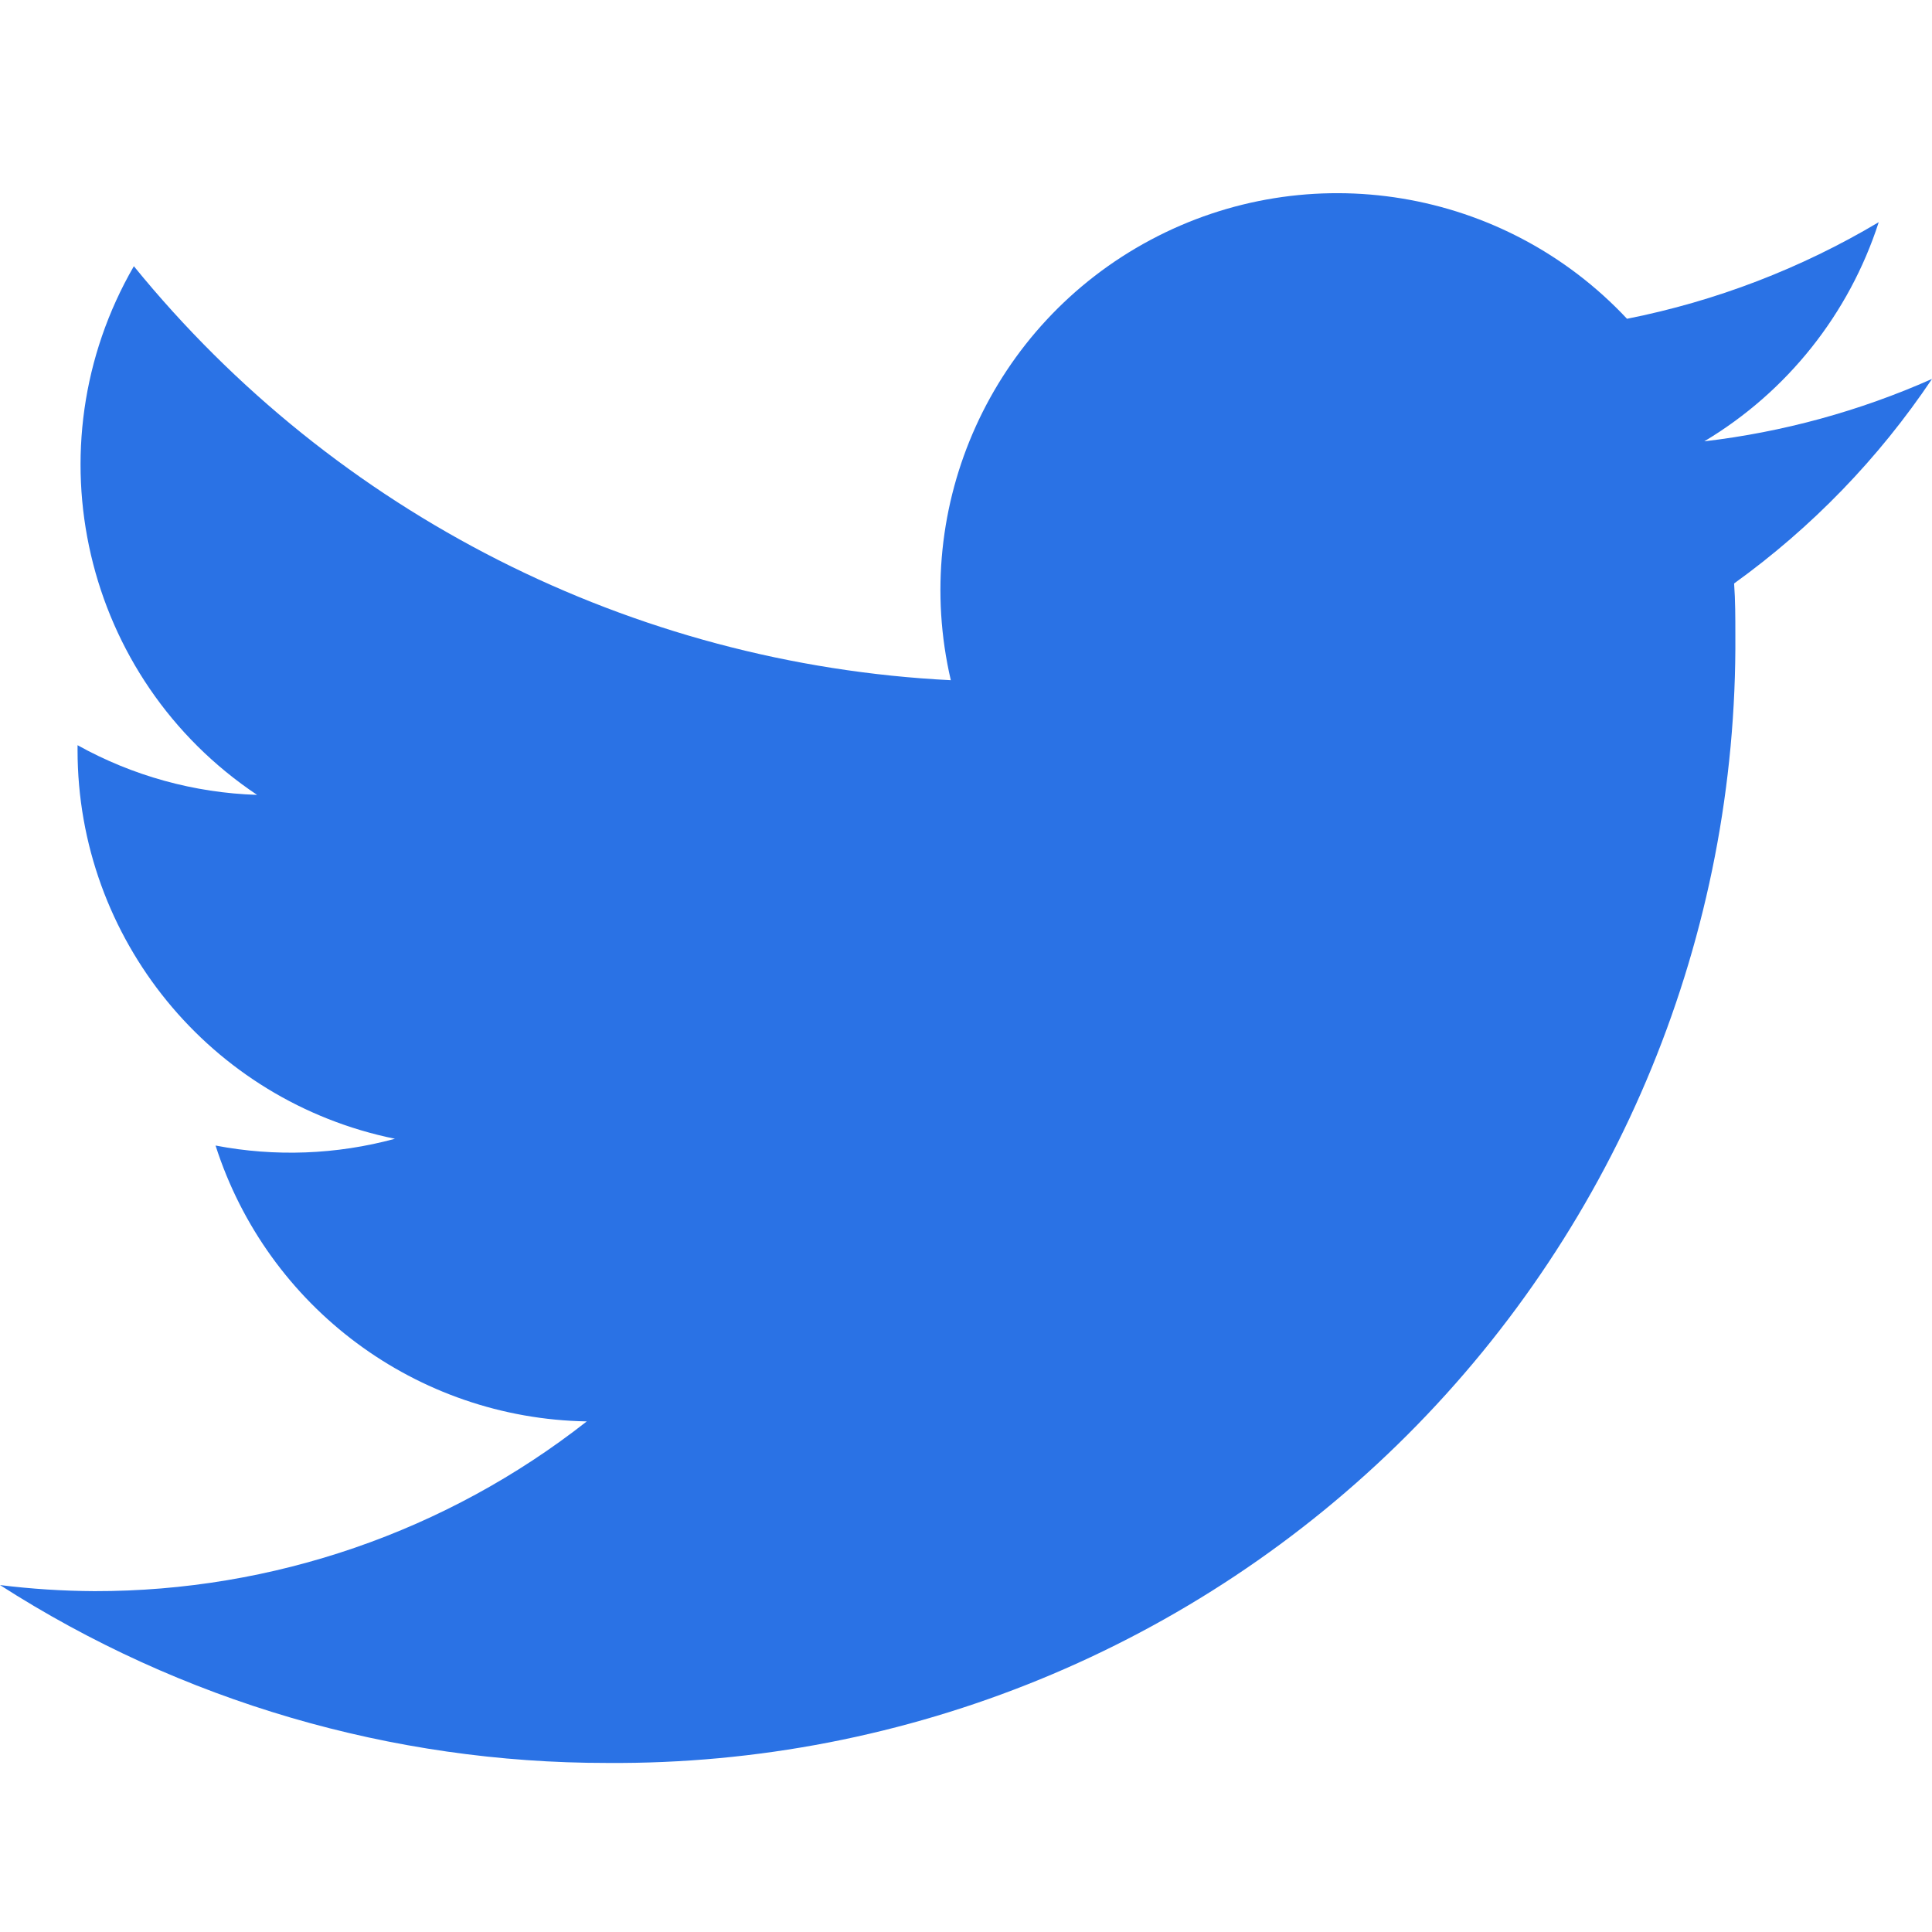
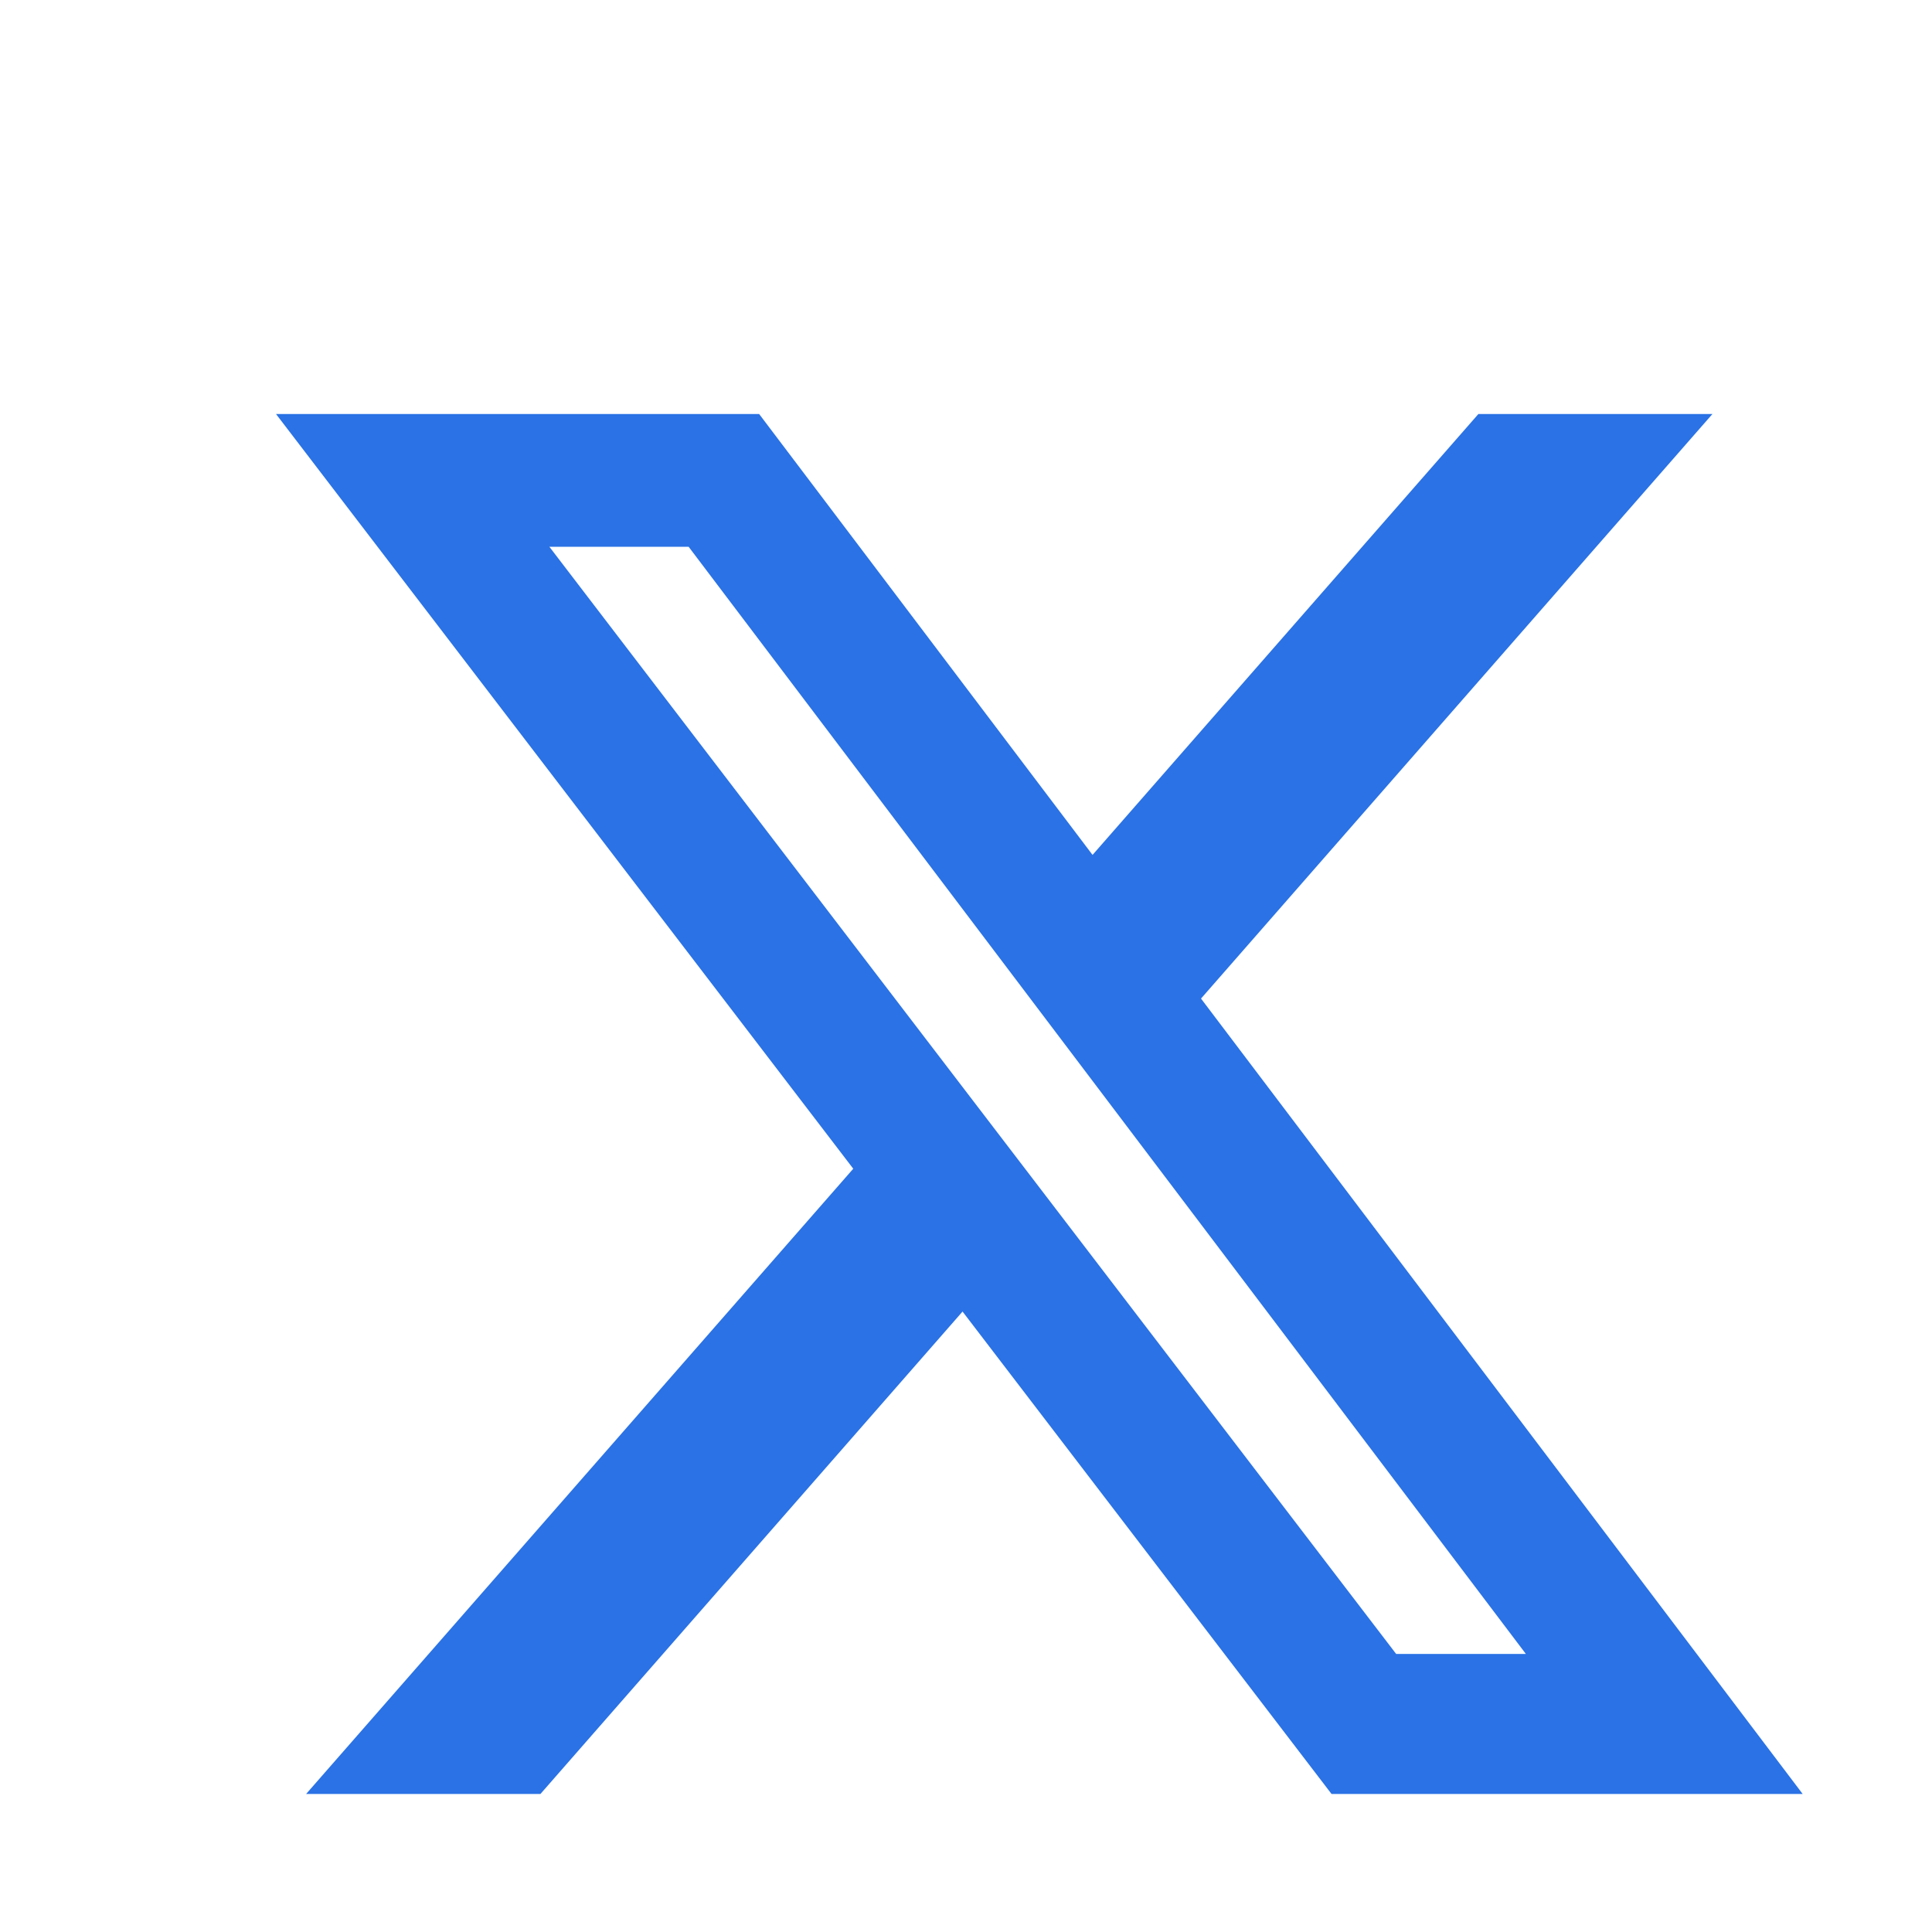
- <svg xmlns="http://www.w3.org/2000/svg" width="14" height="14" viewBox="0 0 14 14">
-   <path style="fill:none" d="M0 0h14v14H0z" />
-   <path d="M14 1.346a5.7 5.7 0 0 1-1.65.452A2.882 2.882 0 0 0 13.614.21a5.753 5.753 0 0 1-1.824.7 2.876 2.876 0 0 0-4.9 2.619 8.157 8.157 0 0 1-5.92-3 2.876 2.876 0 0 0 .893 3.831A2.864 2.864 0 0 1 .562 4v.036a2.874 2.874 0 0 0 2.3 2.816 2.886 2.886 0 0 1-1.3.049A2.876 2.876 0 0 0 4.252 8.9a5.762 5.762 0 0 1-3.567 1.23A5.806 5.806 0 0 1 0 10.086a8.137 8.137 0 0 0 4.4 1.289A8.116 8.116 0 0 0 12.575 3.2c0-.124 0-.248-.009-.372A5.826 5.826 0 0 0 14 1.346z" transform="translate(0 1.4)" style="fill:#2a72e5" />
+ <svg xmlns="http://www.w3.org/2000/svg" width="14" height="14" viewBox="0 0 14 14" fill="none">
+   <g clip-path="url(#clip0_1618_27369)">
+     <path d="M10.713 3H12.409L8.703 7.236L13.063 13H9.649L6.975 9.504L3.916 13H2.218L6.183 8.469L2 3H5.501L7.917 6.195L10.713 3ZM10.117 11.985H11.057L4.99 3.962H3.981L10.117 11.985Z" fill="#2a72e5" />
+   </g>
+   <defs>
+     <clipPath id="clip0_1618_27369">
+       <rect width="14" height="14" fill="#007AFF" transform="translate(0.354492 0.960938)" />
+     </clipPath>
+   </defs>
</svg>
